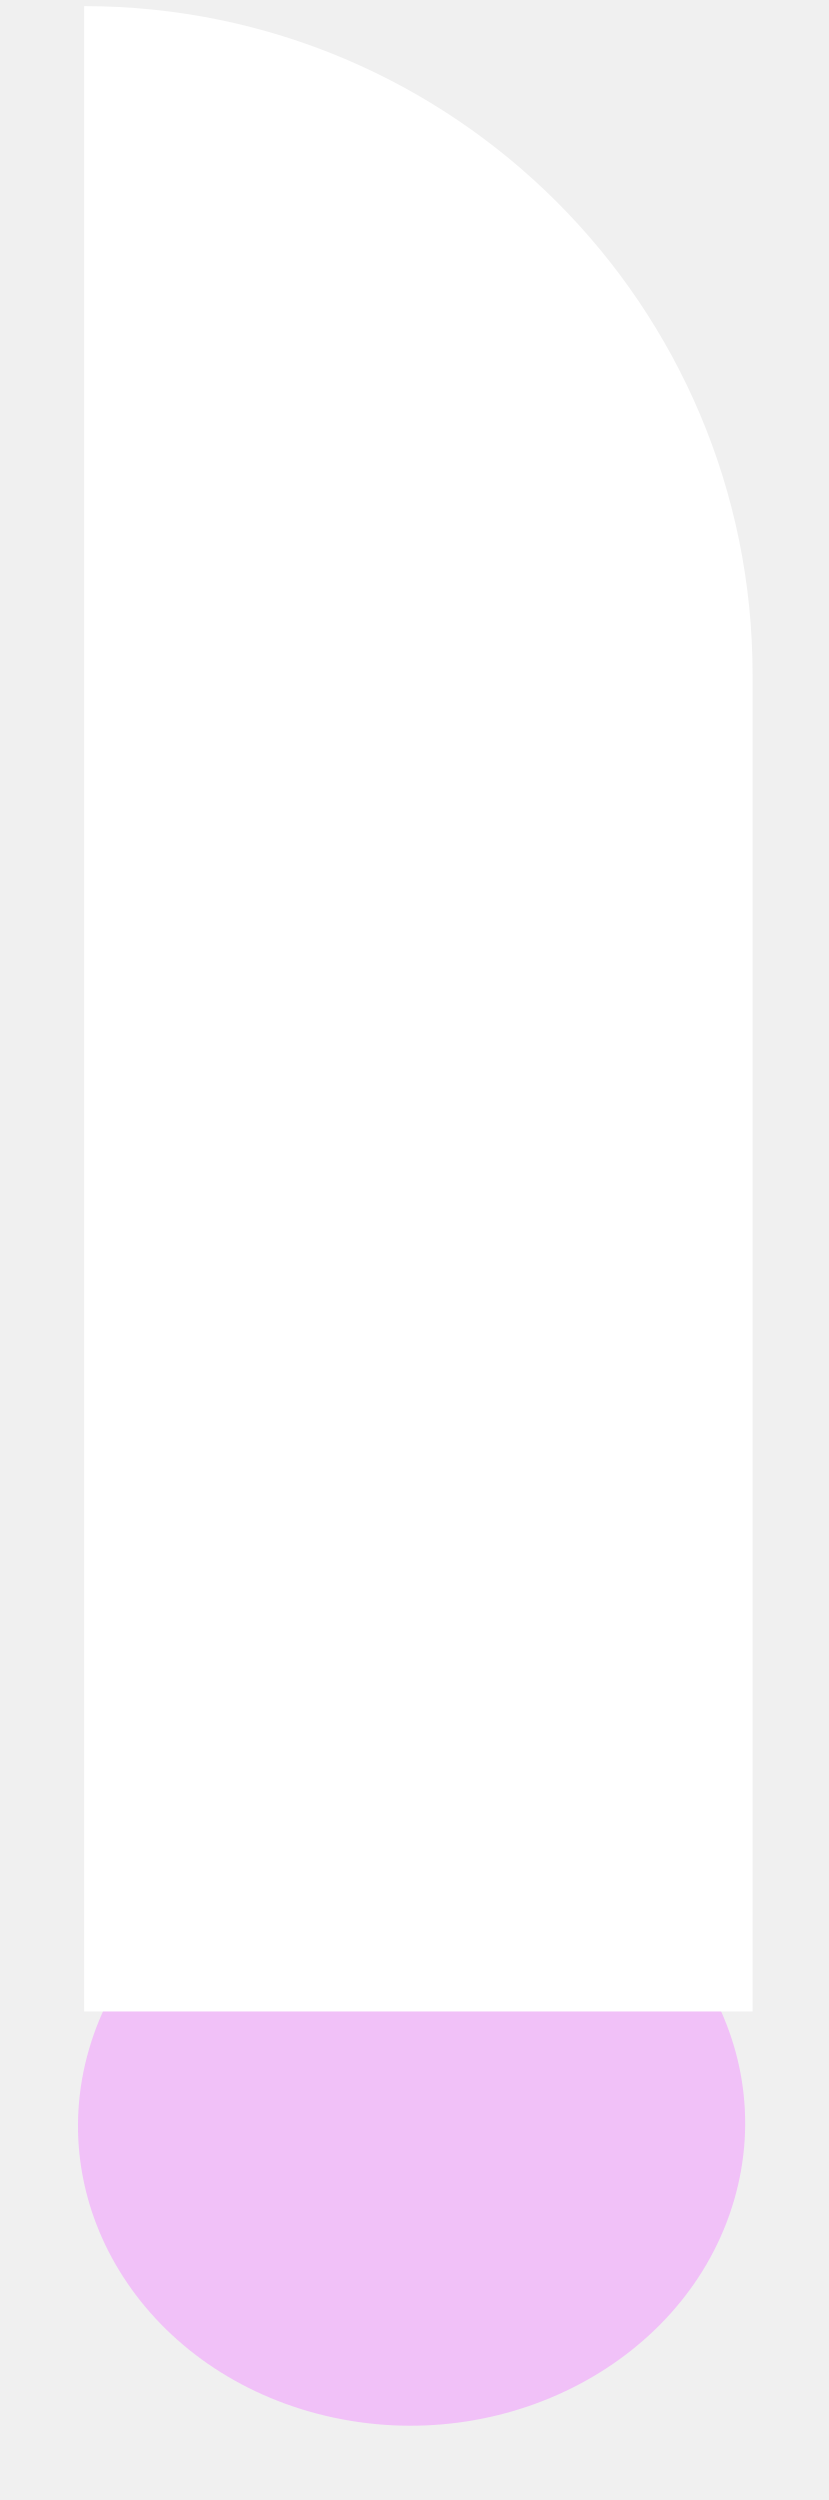
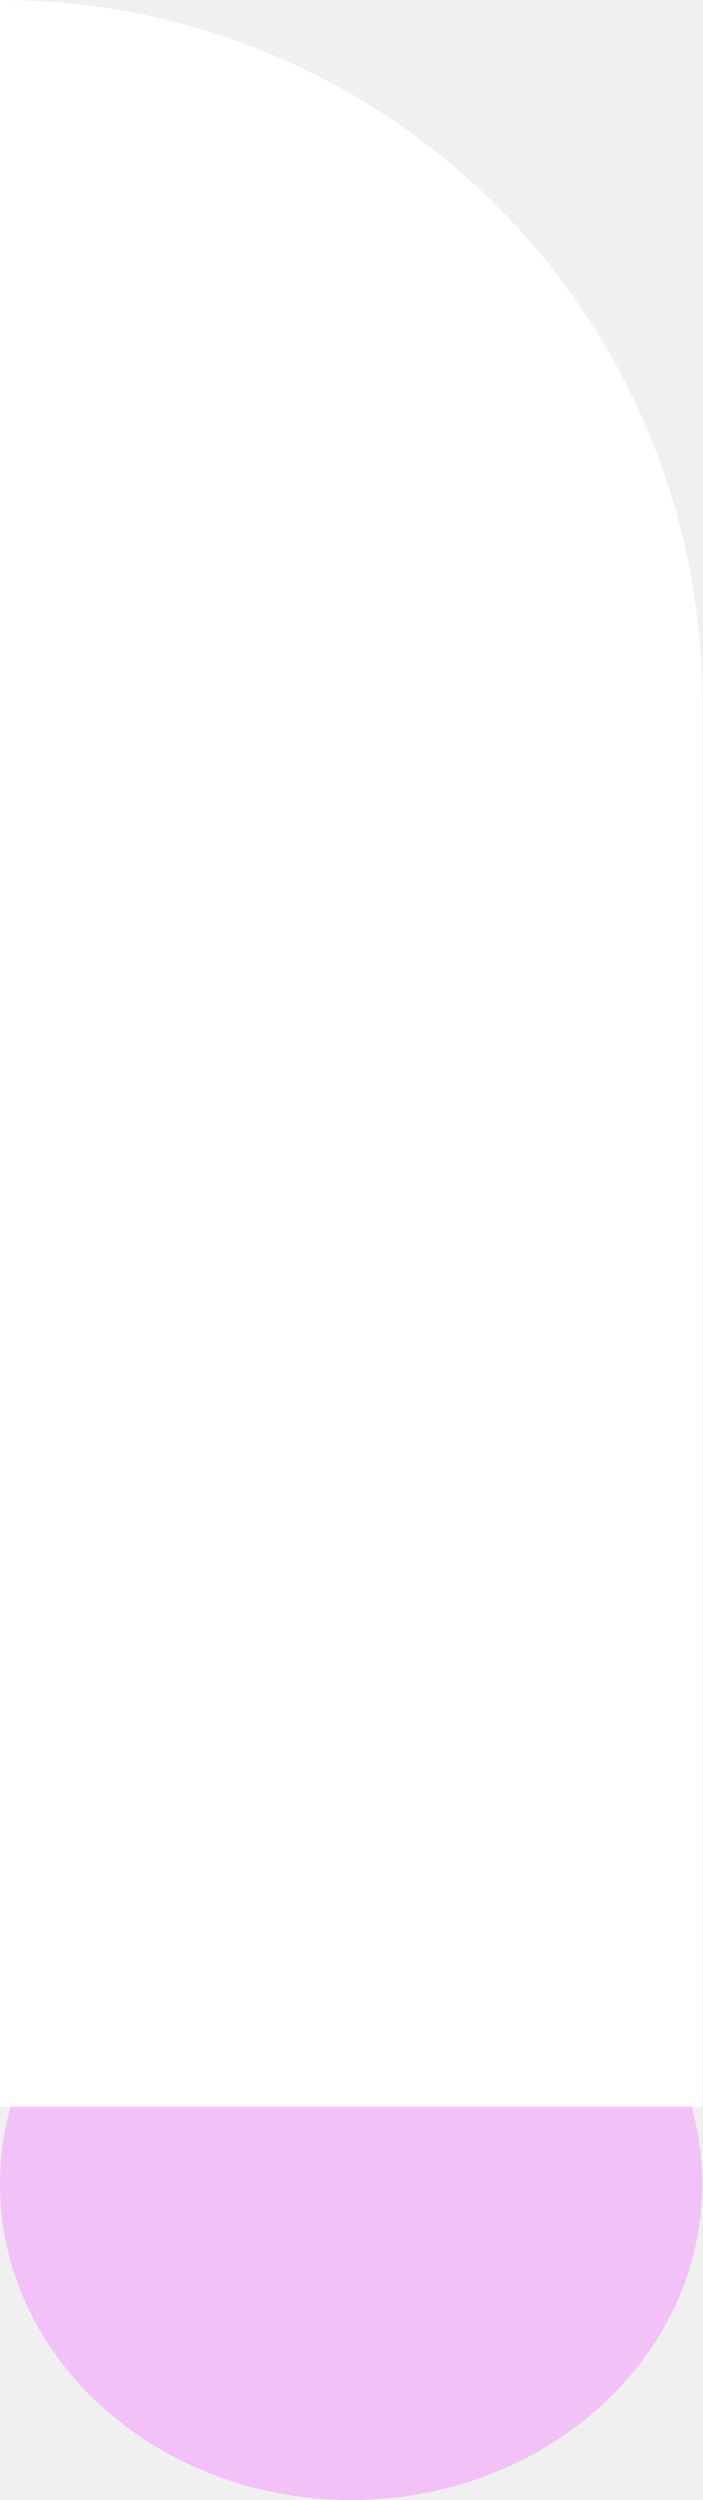
- <svg xmlns="http://www.w3.org/2000/svg" width="62" height="187" viewBox="0 0 62 187" fill="none">
-   <ellipse rx="22.707" ry="24.776" transform="matrix(-0.280715 0.959791 -0.973478 -0.228781 30.7865 158.921)" fill="#F1C1F8" />
-   <path d="M6.293 0.459V0.459C33.907 0.459 56.293 22.845 56.293 50.459V150.459H6.293V0.459Z" fill="white" />
+ <svg xmlns="http://www.w3.org/2000/svg" width="50" height="178" viewBox="0 0 50 178" fill="none">
+   <ellipse cx="25" cy="155.5" rx="25" ry="22.5" fill="#F1C1F8" />
+   <path d="M0 0V0C27.614 0 50 22.386 50 50V150H0V0Z" fill="white" />
</svg>
